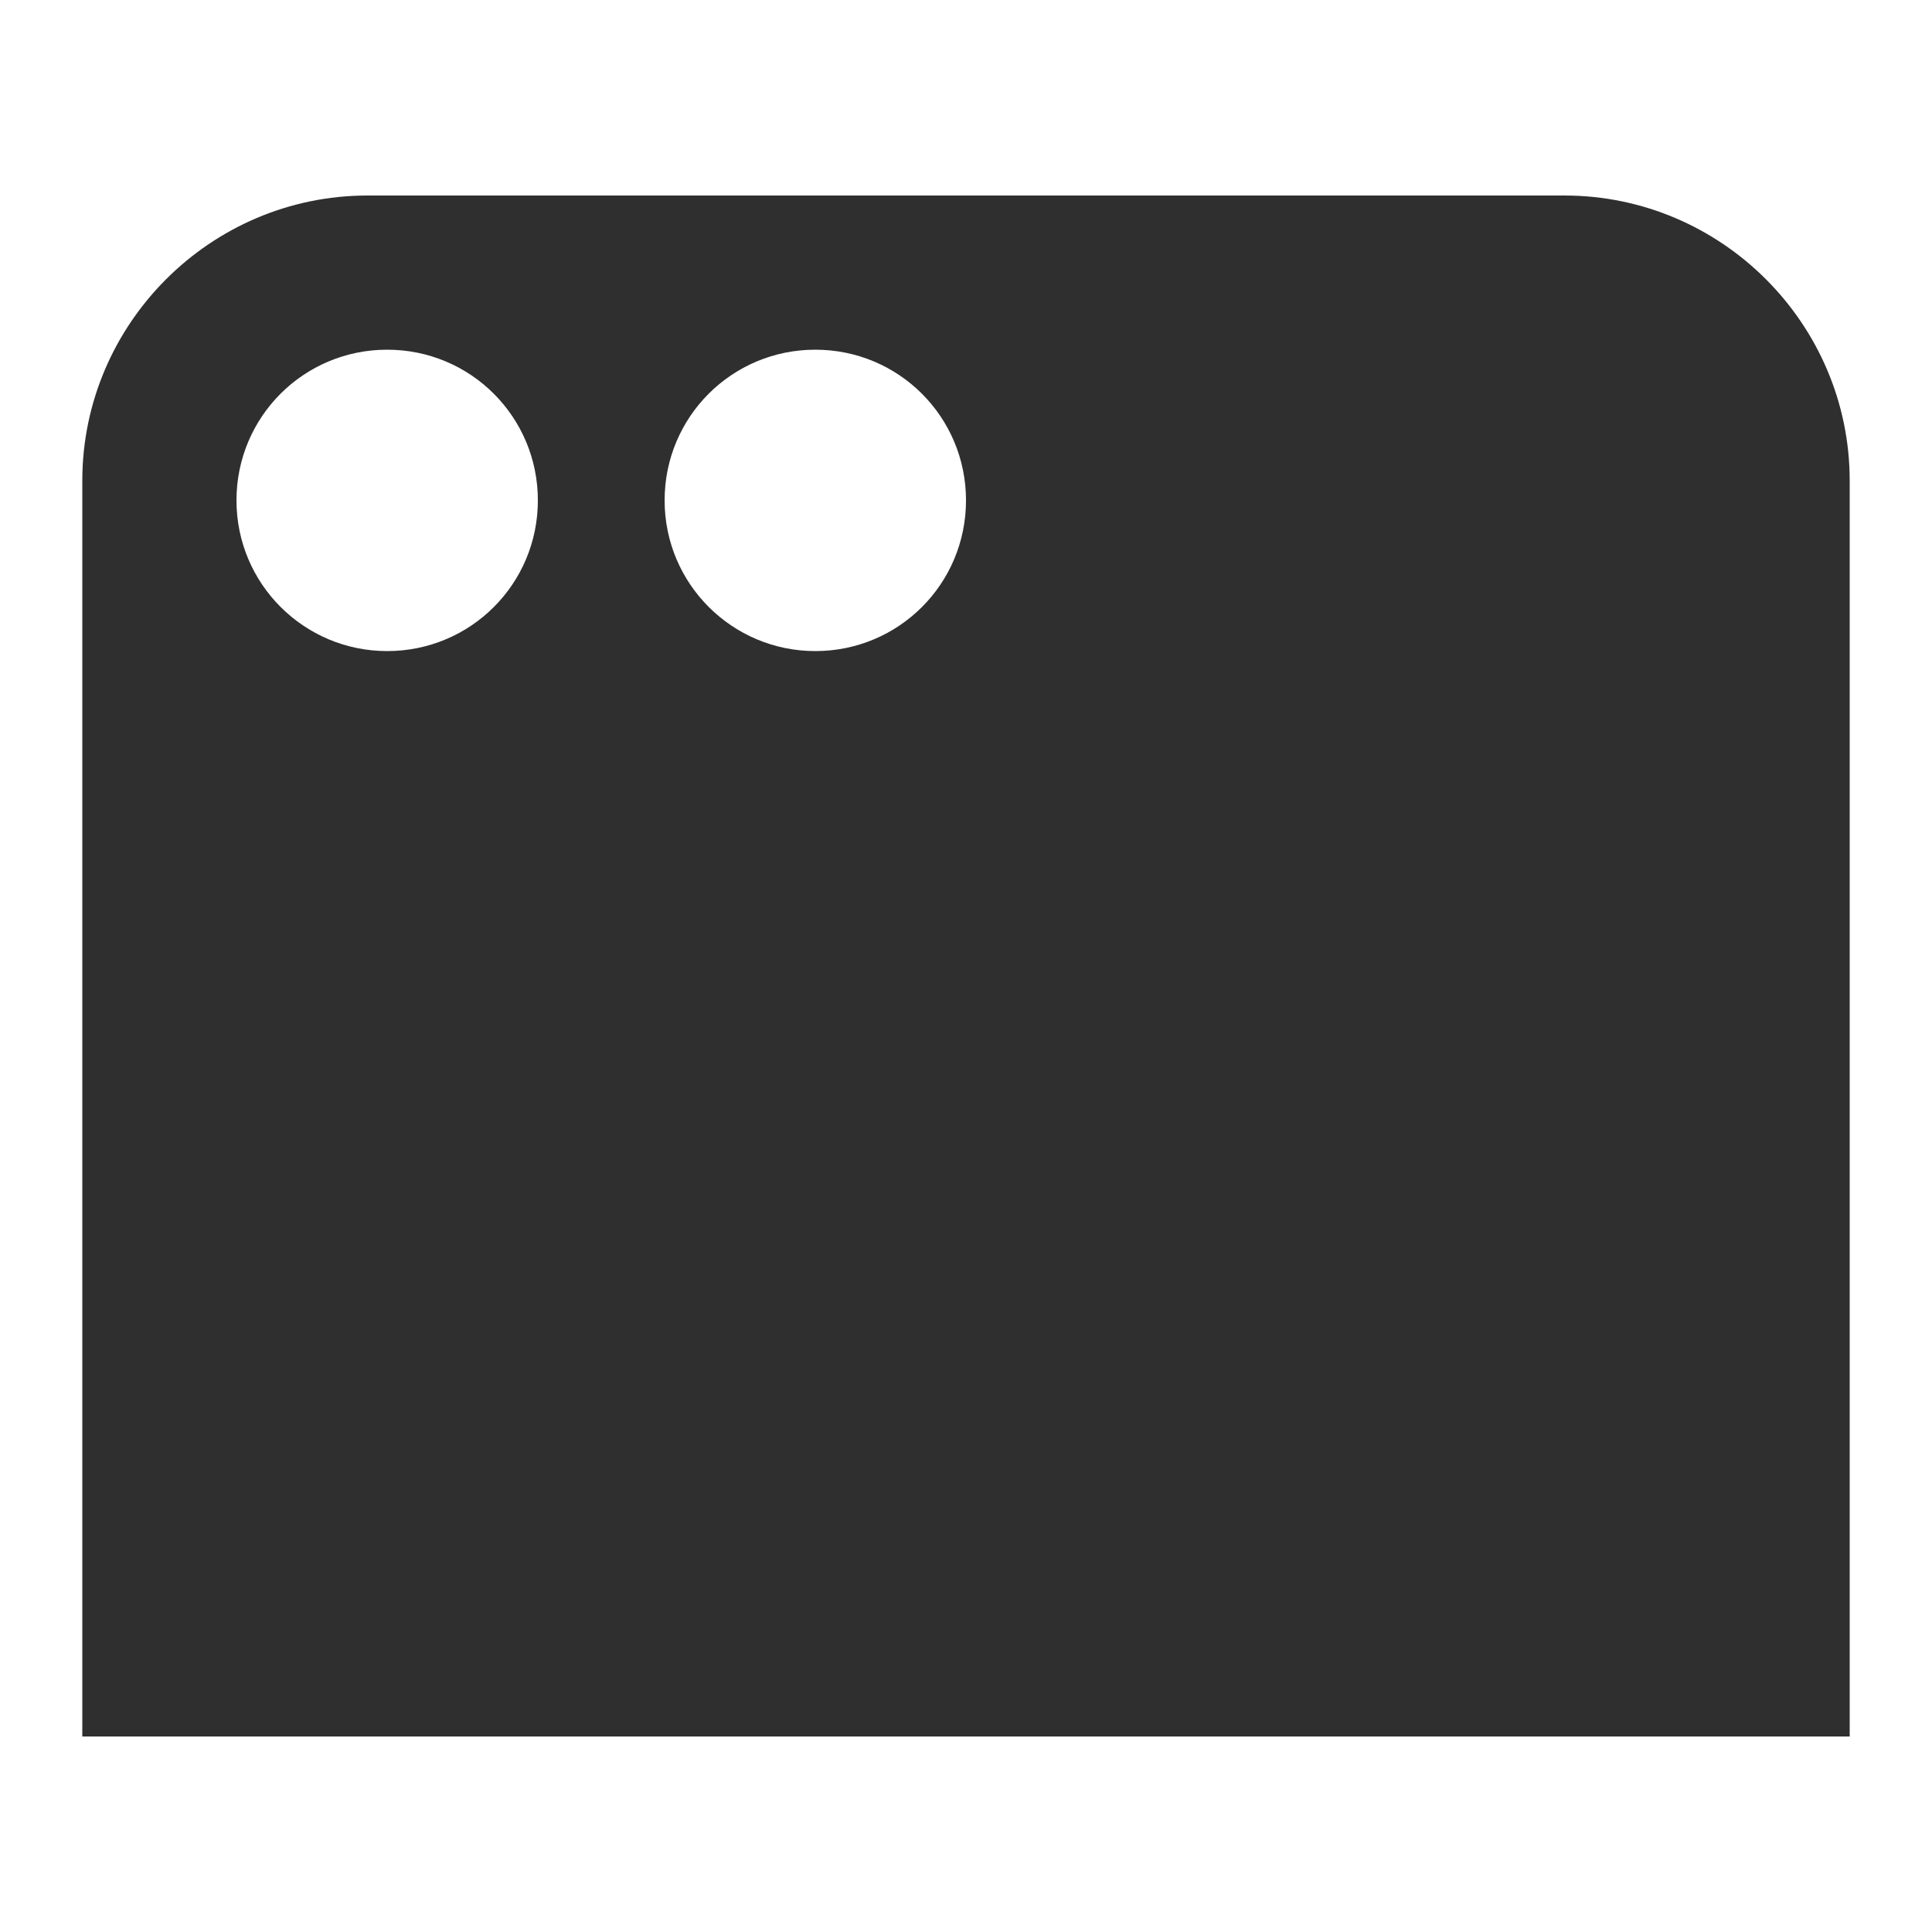
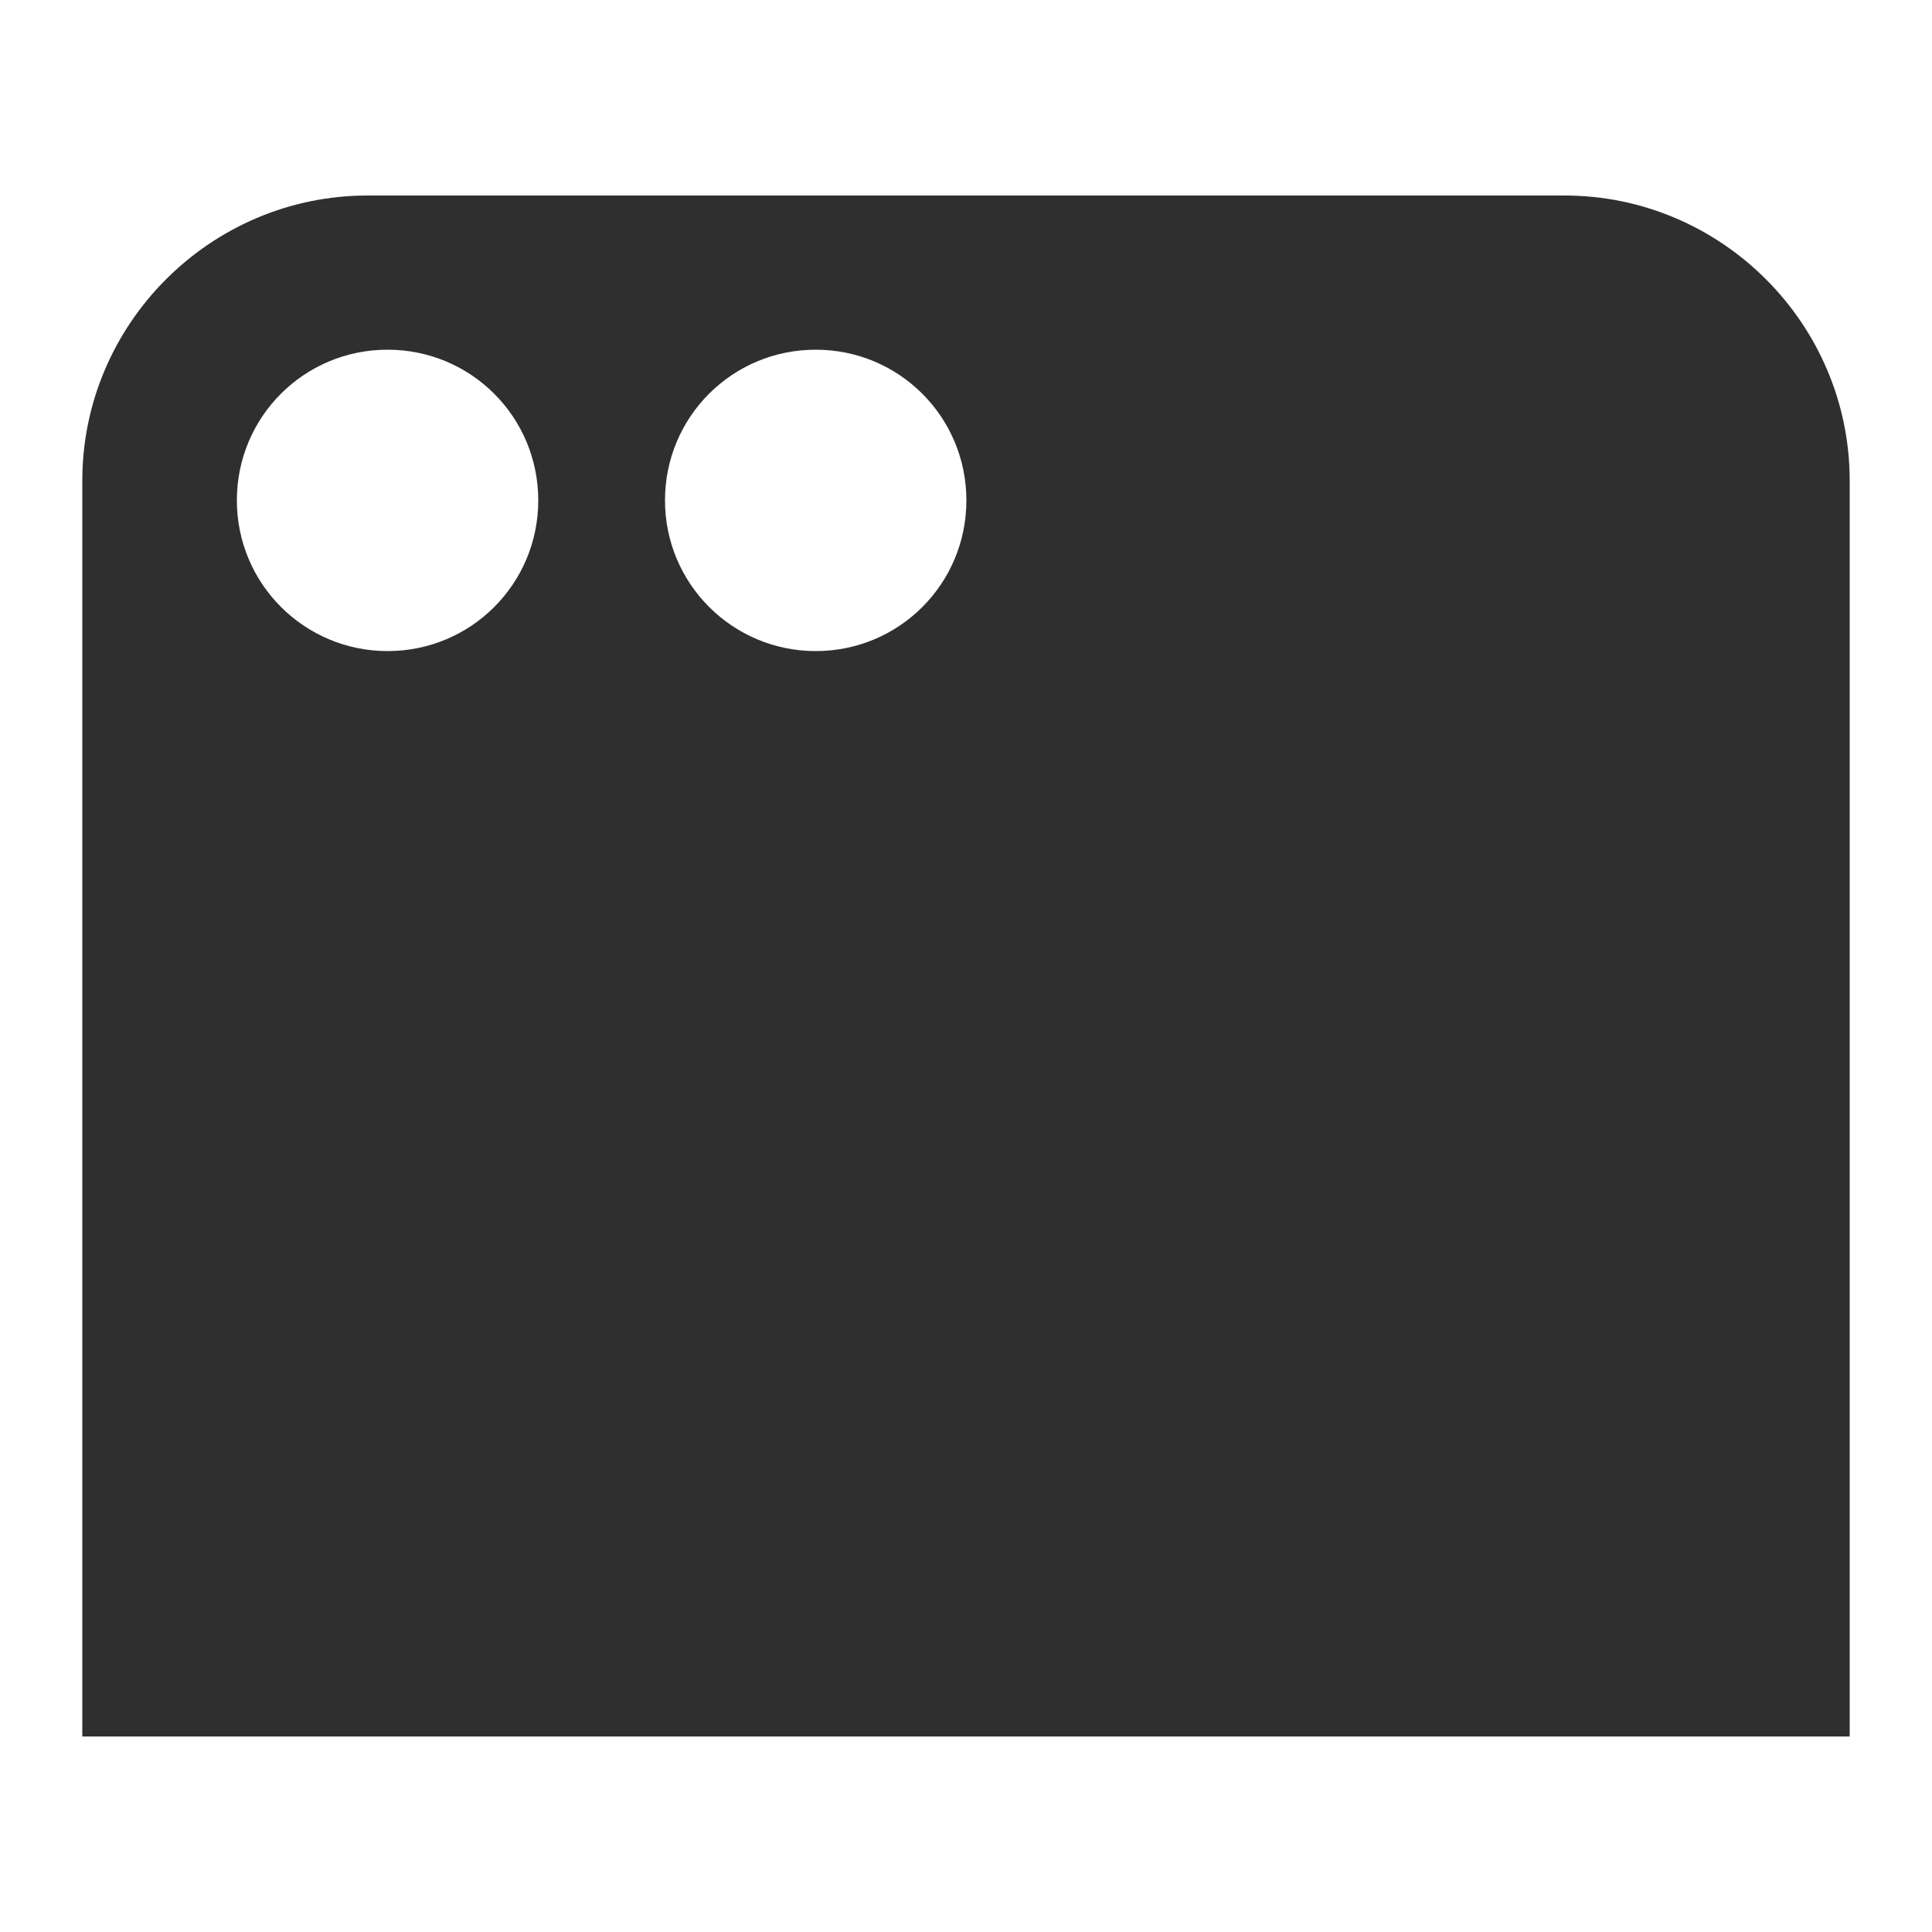
<svg xmlns="http://www.w3.org/2000/svg" viewBox="0 0 50 50">
-   <path d="m40.49 5.06h-30.98c-4.06 0-7.38 3.32-7.38 7.38v32.5h45.74v-32.5c0-4.06-3.32-7.38-7.38-7.38zm-30.47 11.79c-2.15 0-3.9-1.74-3.9-3.9s1.74-3.9 3.9-3.9 3.9 1.74 3.9 3.9-1.74 3.9-3.9 3.9zm11.08 0c-2.15 0-3.9-1.74-3.9-3.9s1.74-3.9 3.9-3.9 3.9 1.74 3.9 3.9-1.74 3.9-3.9 3.9z" fill="#2f2f2f" />
+   <path d="m40.49 5.06h-30.98c-4.06 0-7.38 3.32-7.38 7.38v32.5h45.74v-32.5c0-4.06-3.32-7.38-7.38-7.38zm-30.46 11.79c-2.15 0-3.9-1.74-3.9-3.9s1.74-3.9 3.9-3.9 3.9 1.74 3.9 3.9-1.74 3.9-3.9 3.9zm11.08 0c-2.15 0-3.9-1.74-3.9-3.9s1.74-3.9 3.9-3.9 3.9 1.74 3.9 3.9-1.74 3.9-3.9 3.9z" fill="#2f2f2f" />
</svg>
